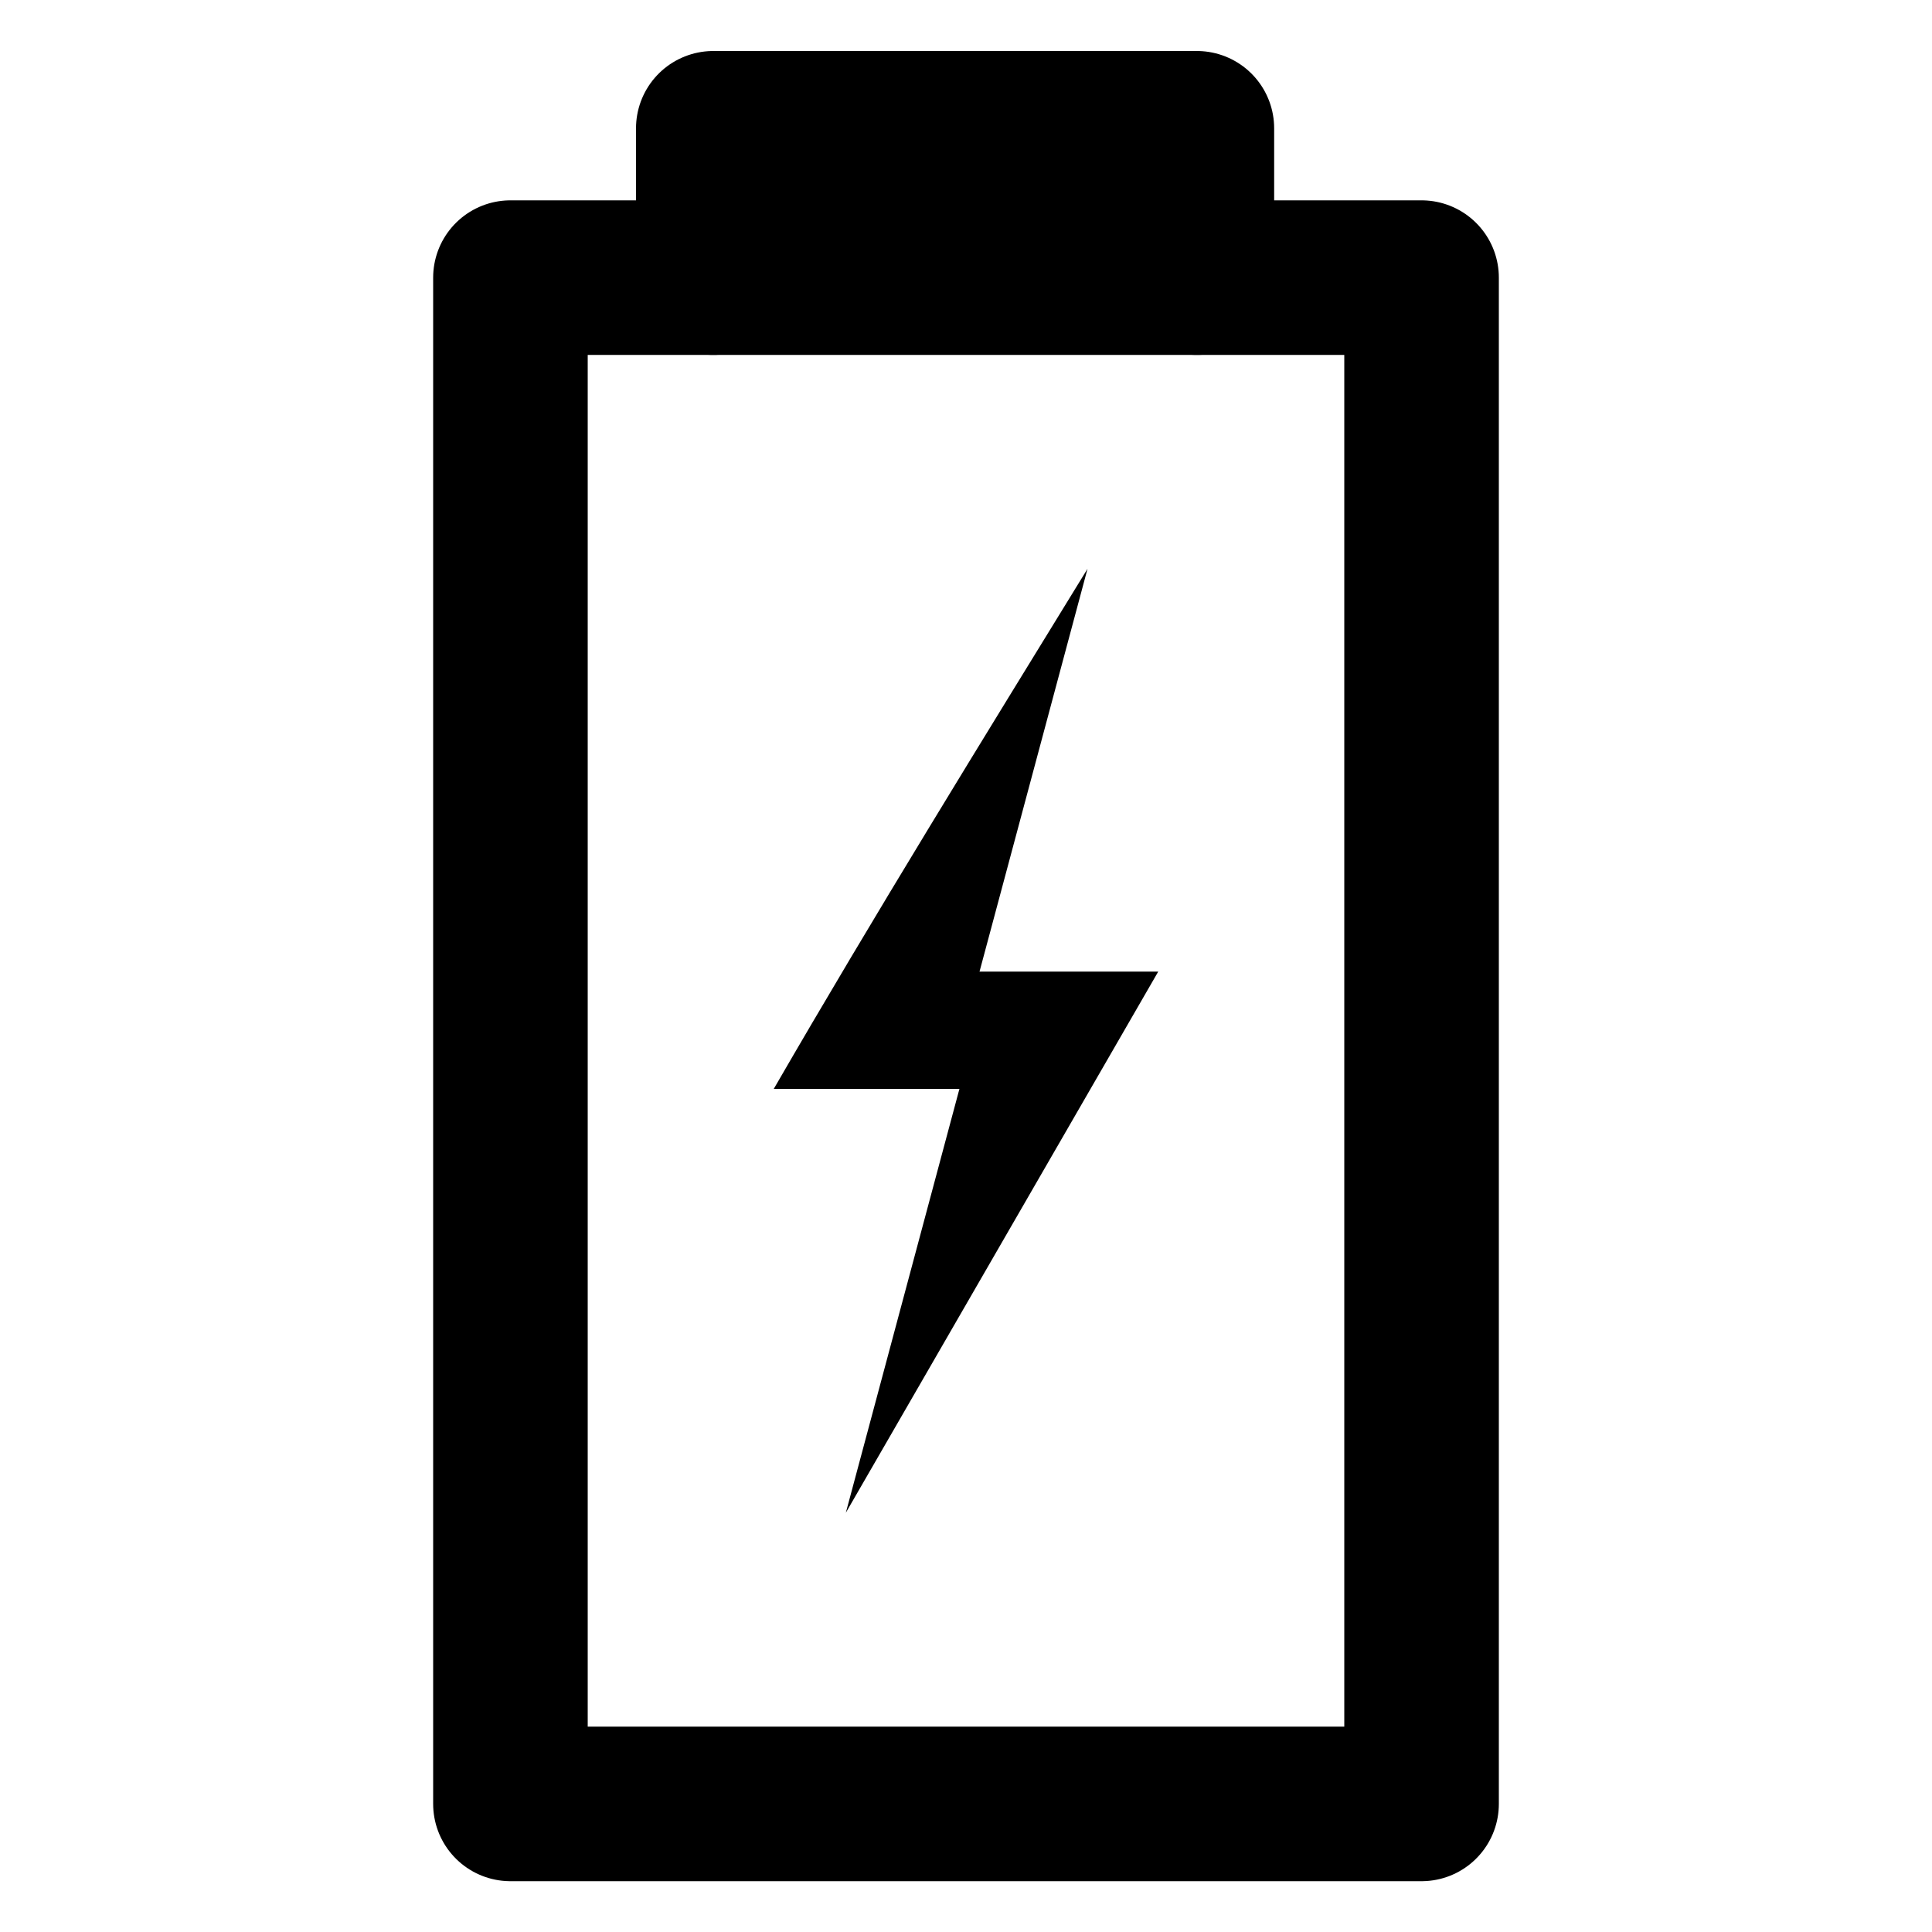
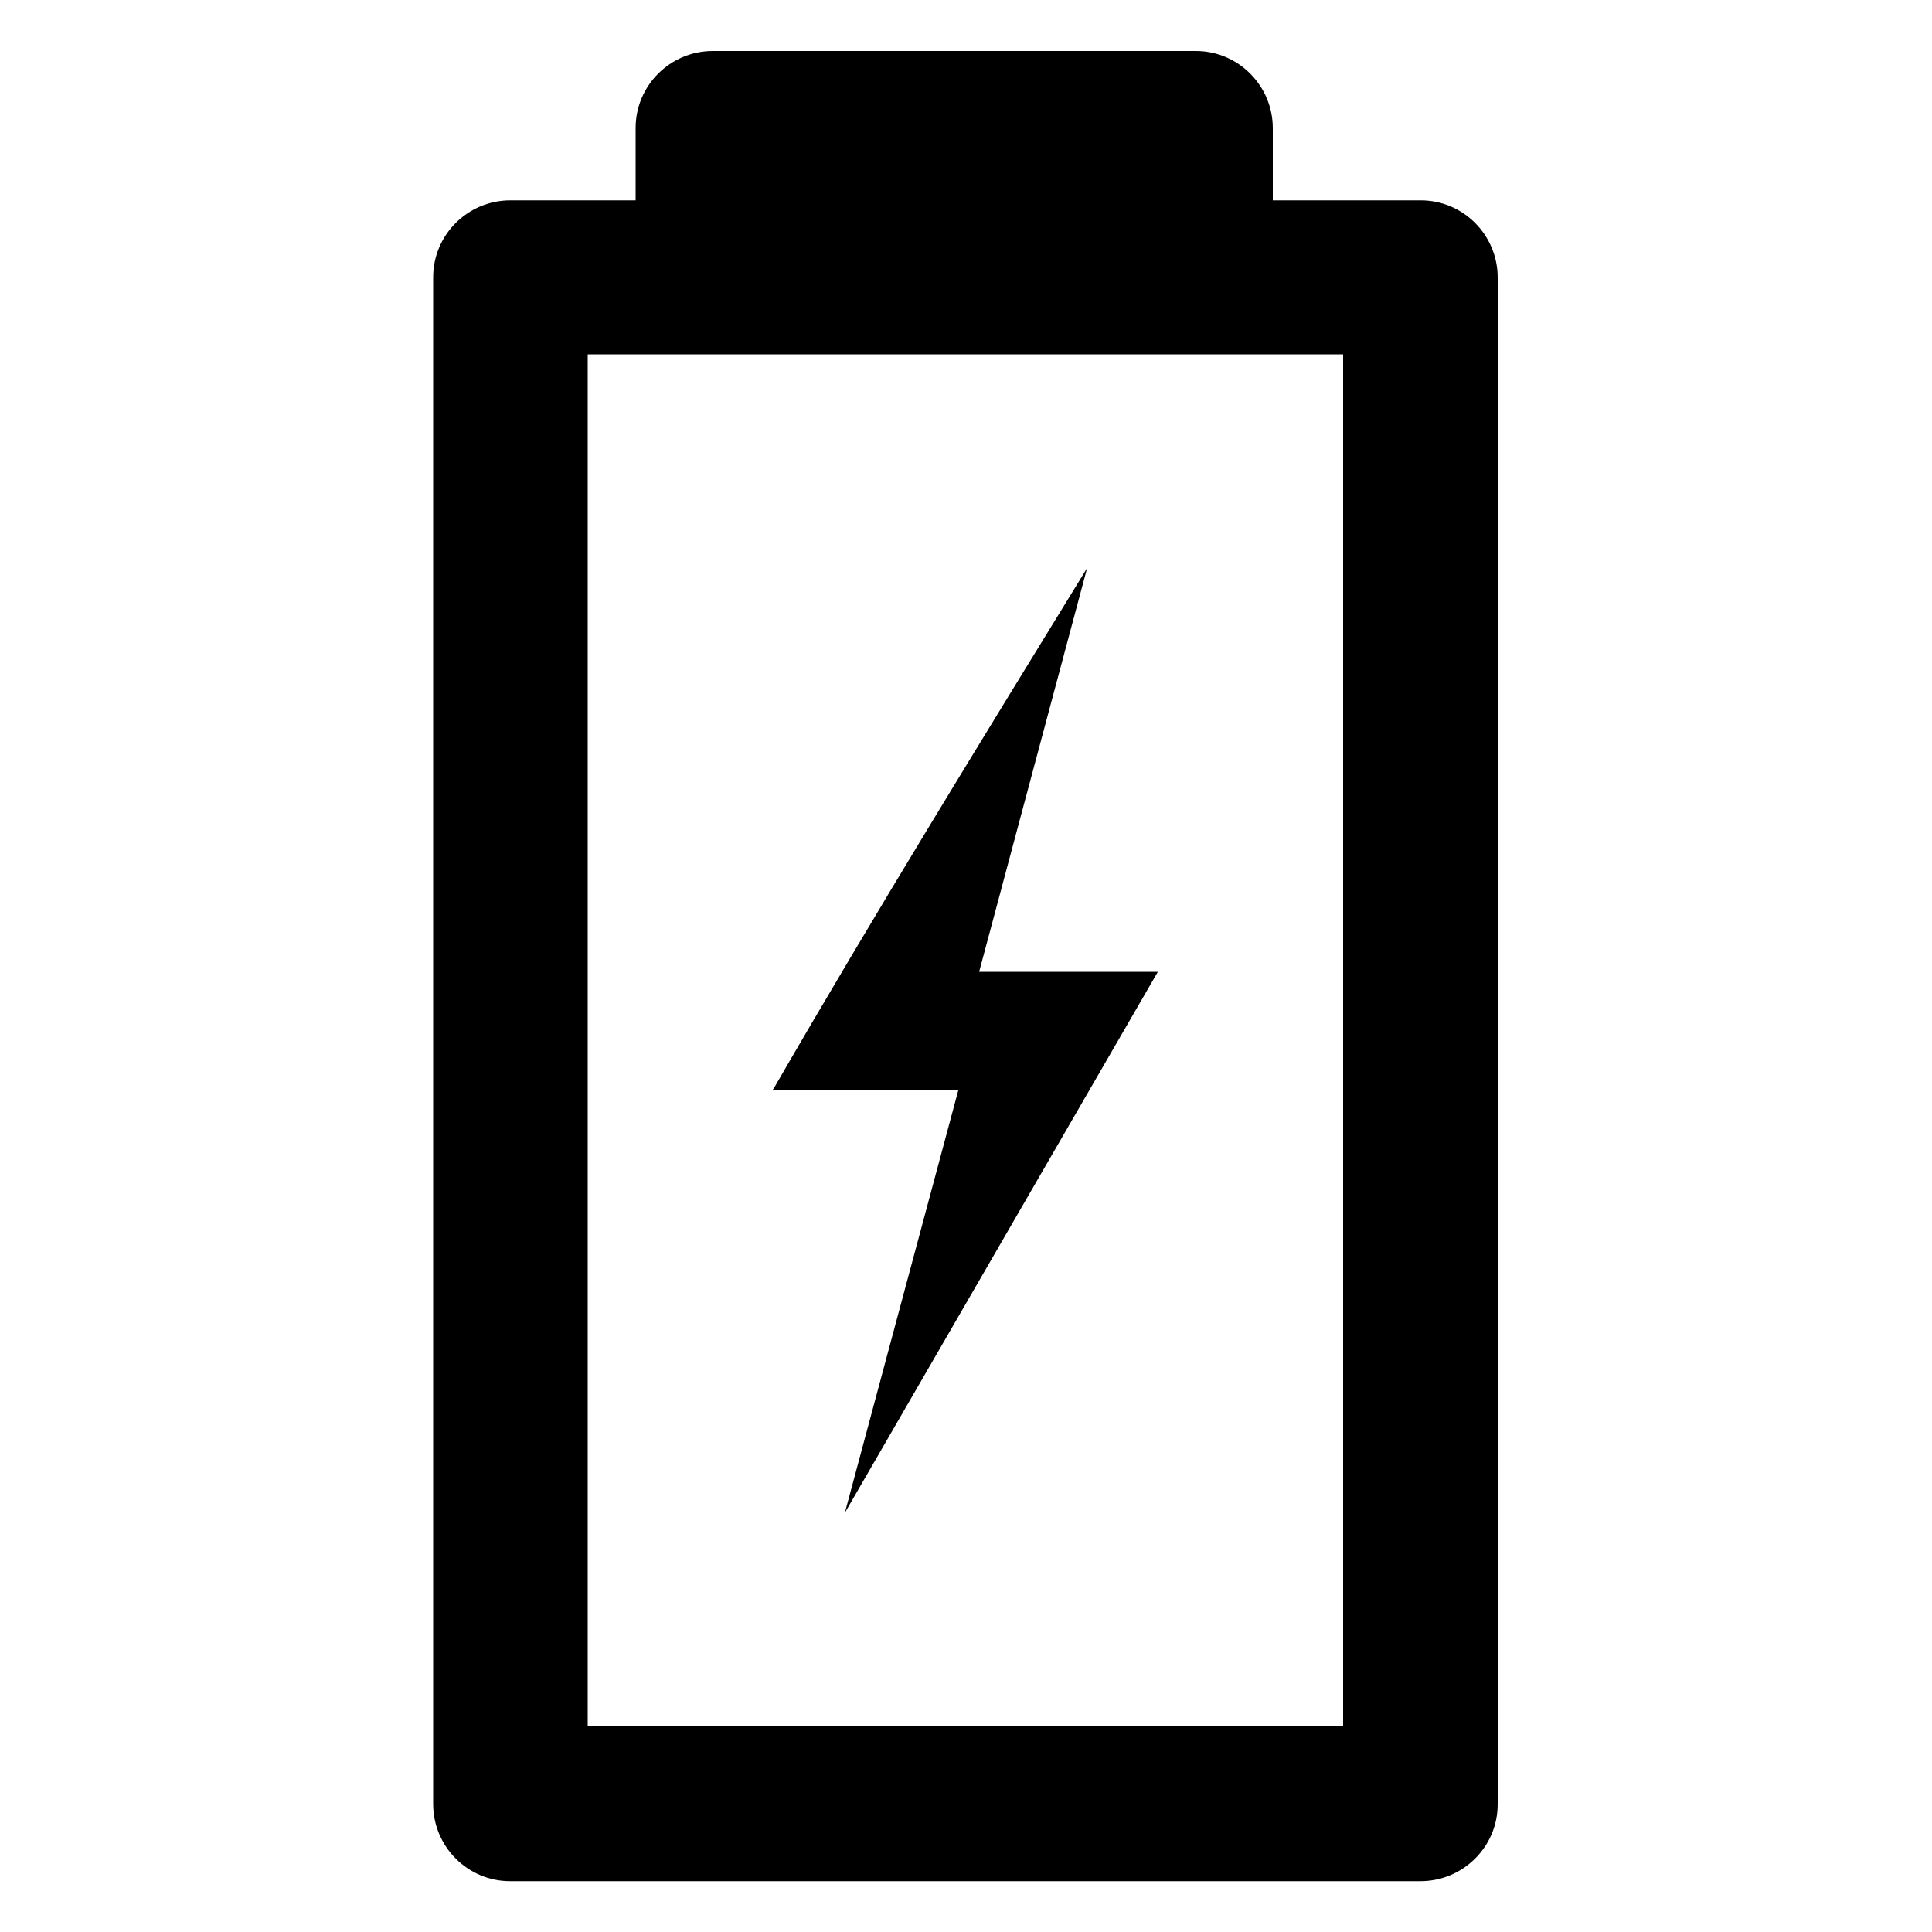
<svg xmlns="http://www.w3.org/2000/svg" version="1.1" viewBox="0 0 10 10" xml:space="preserve">
-   <rect x="2.642" y="1.437" width="4.716" height="7.9" fill="none" stroke="#000" stroke-linecap="round" stroke-linejoin="round" stroke-width=".8" style="paint-order:stroke markers fill" />
-   <path d="m3.692 1.437v-0.773h2.503v0.773" fill="none" stroke="#000" stroke-linecap="round" stroke-linejoin="round" stroke-width=".8" style="paint-order:stroke markers fill" />
-   <path d="m4.005 5.636h0.961l-0.588 2.194 1.617-2.801h-0.925l0.559-2.085c-0.544 0.886-1.102 1.789-1.624 2.692z" style="paint-order:stroke markers fill" />
+   <path d="m3.69 0.264c-0.221-1.94e-4 -0.401 0.179-0.4 0.4v0.373h-0.648c-0.221-1.94e-4 -0.401 0.179-0.4 0.4v7.9c-1.94e-4 0.221 0.179 0.401 0.4 0.4h4.71c0.221 1.94e-4 0.401-0.179 0.4-0.4v-7.9c1.94e-4 -0.221-0.179-0.401-0.4-0.4h-0.764v-0.373c1.95e-4 -0.22-0.178-0.4-0.398-0.4zm-0.648 1.57h3.91v7.1h-3.91z" stop-color="#000000" stroke-linecap="round" stroke-linejoin="round" style="paint-order:stroke markers fill" />
+   <path d="m4 5.64h0.961l-0.588 2.19 1.62-2.8h-0.925l0.559-2.09c-0.544 0.886-1.1 1.79-1.62 2.69z" style="paint-order:stroke markers fill" />
</svg>
